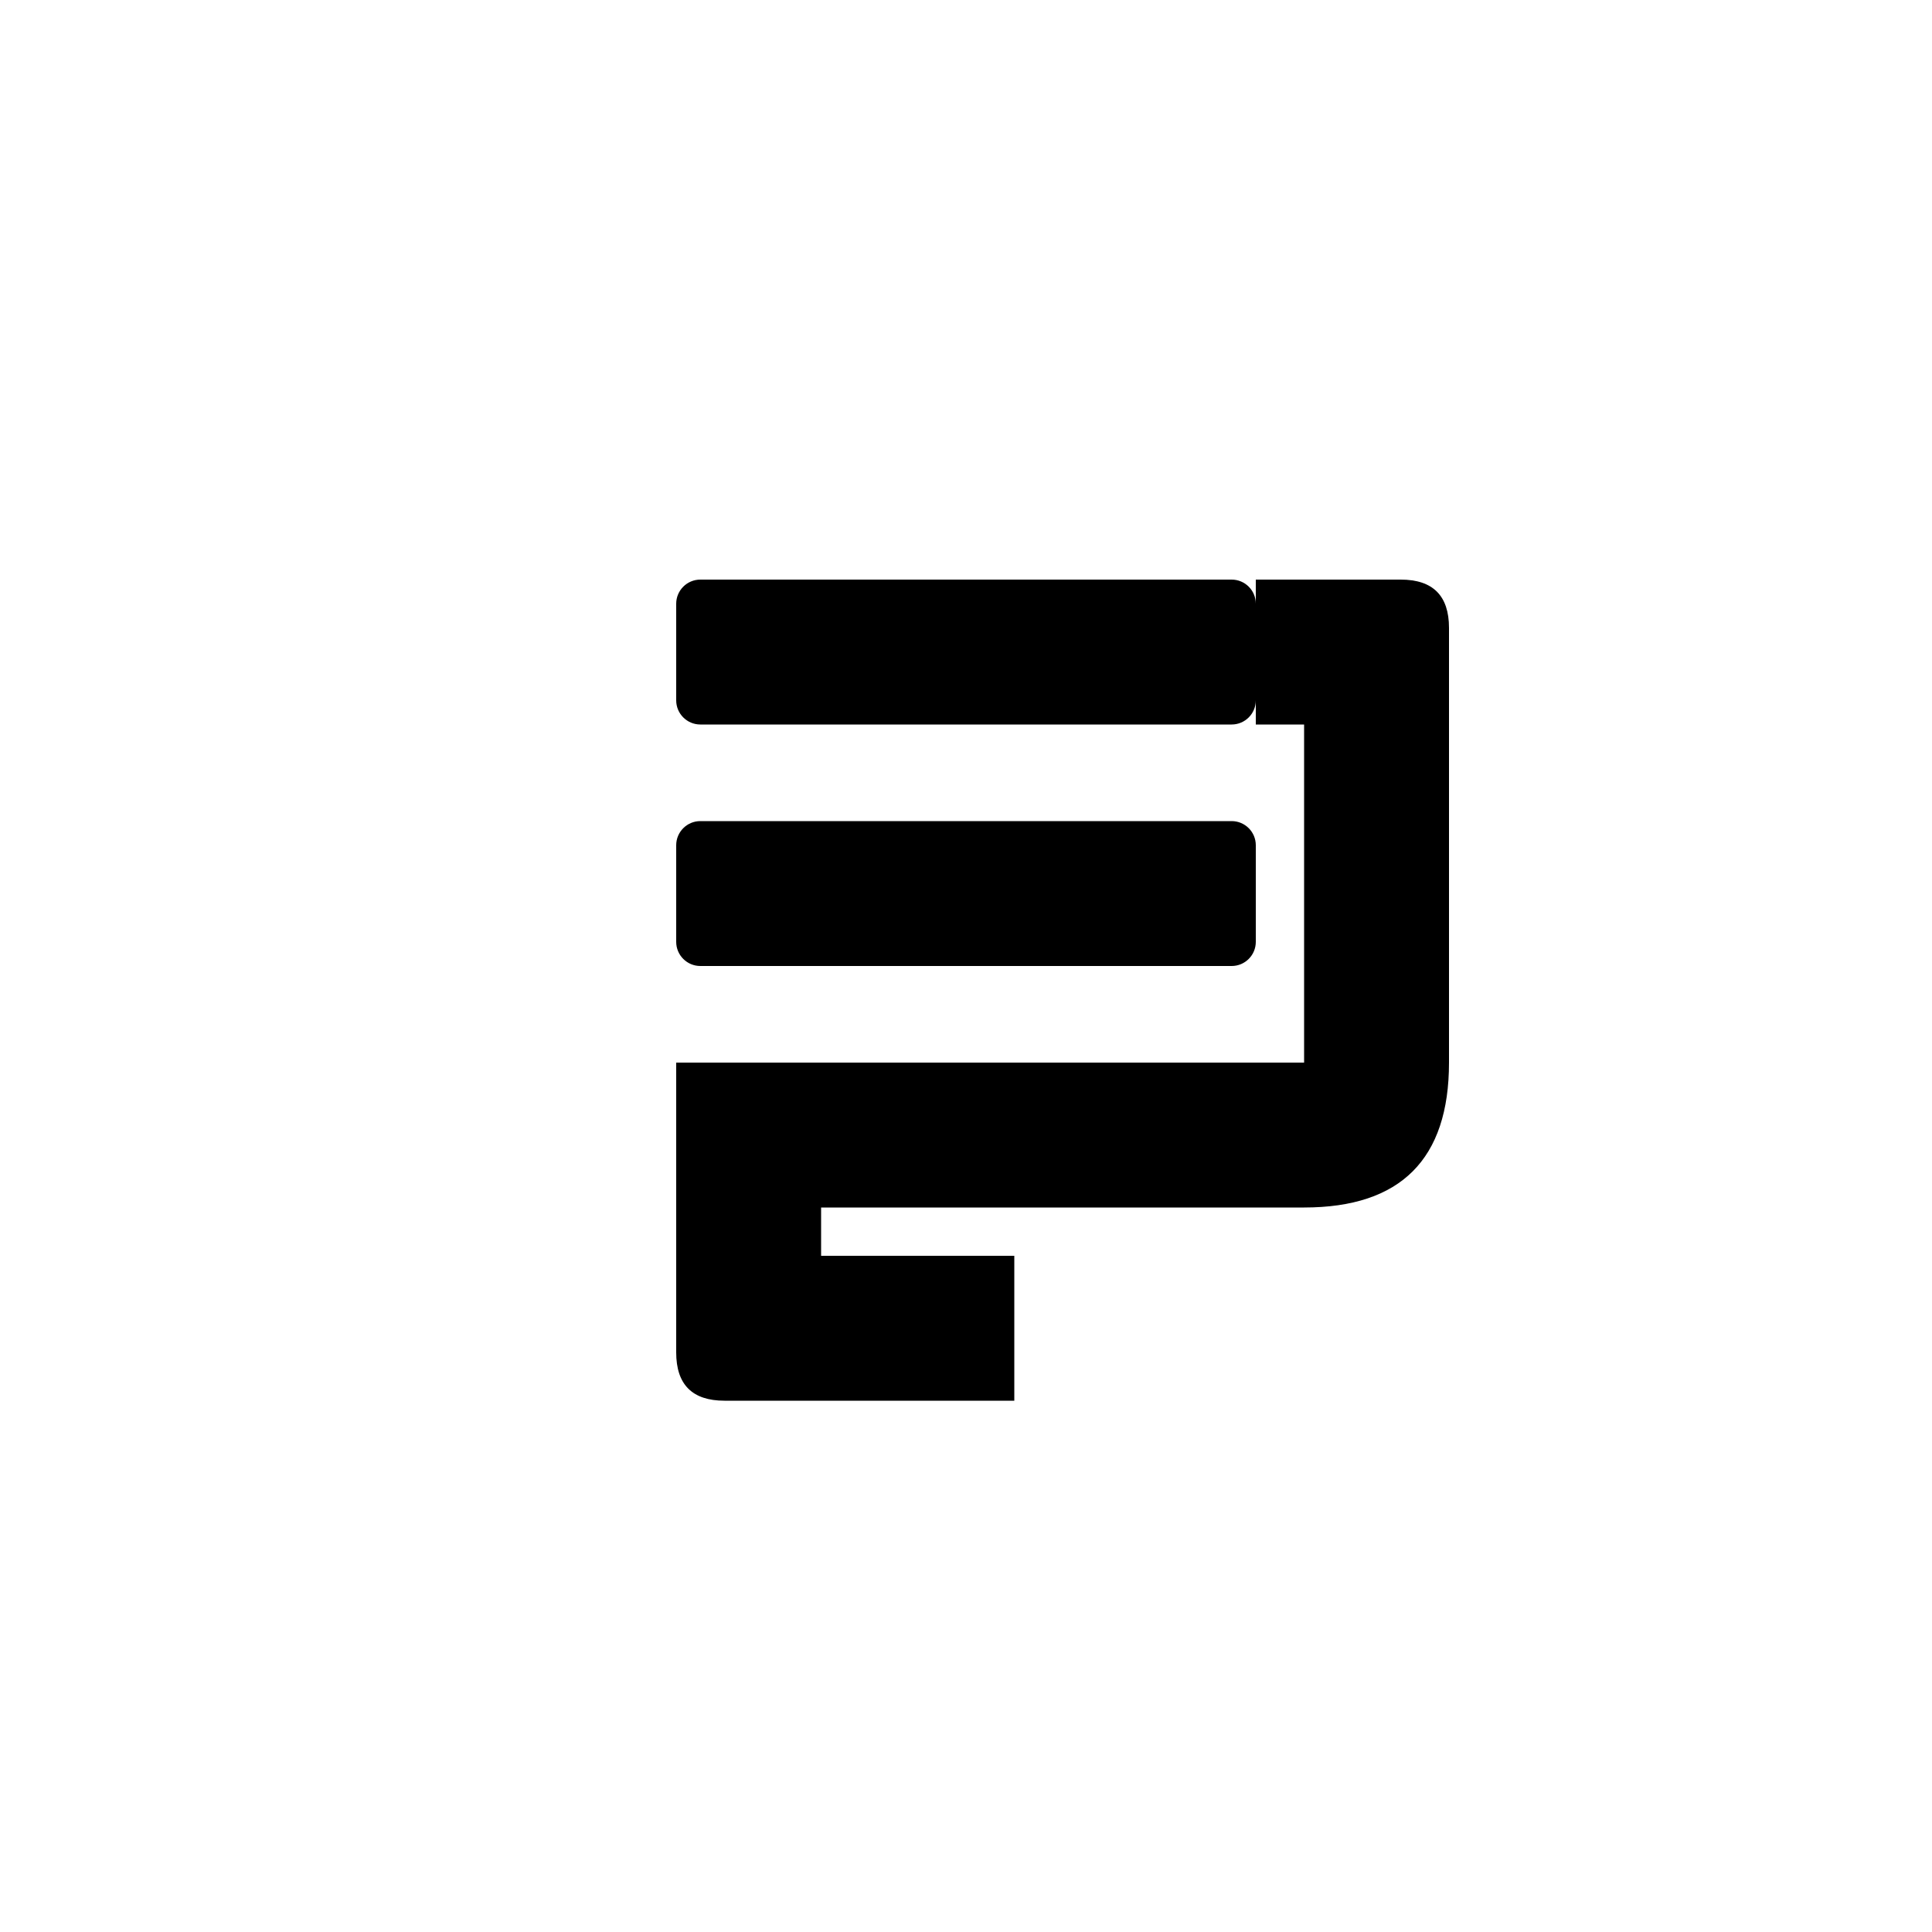
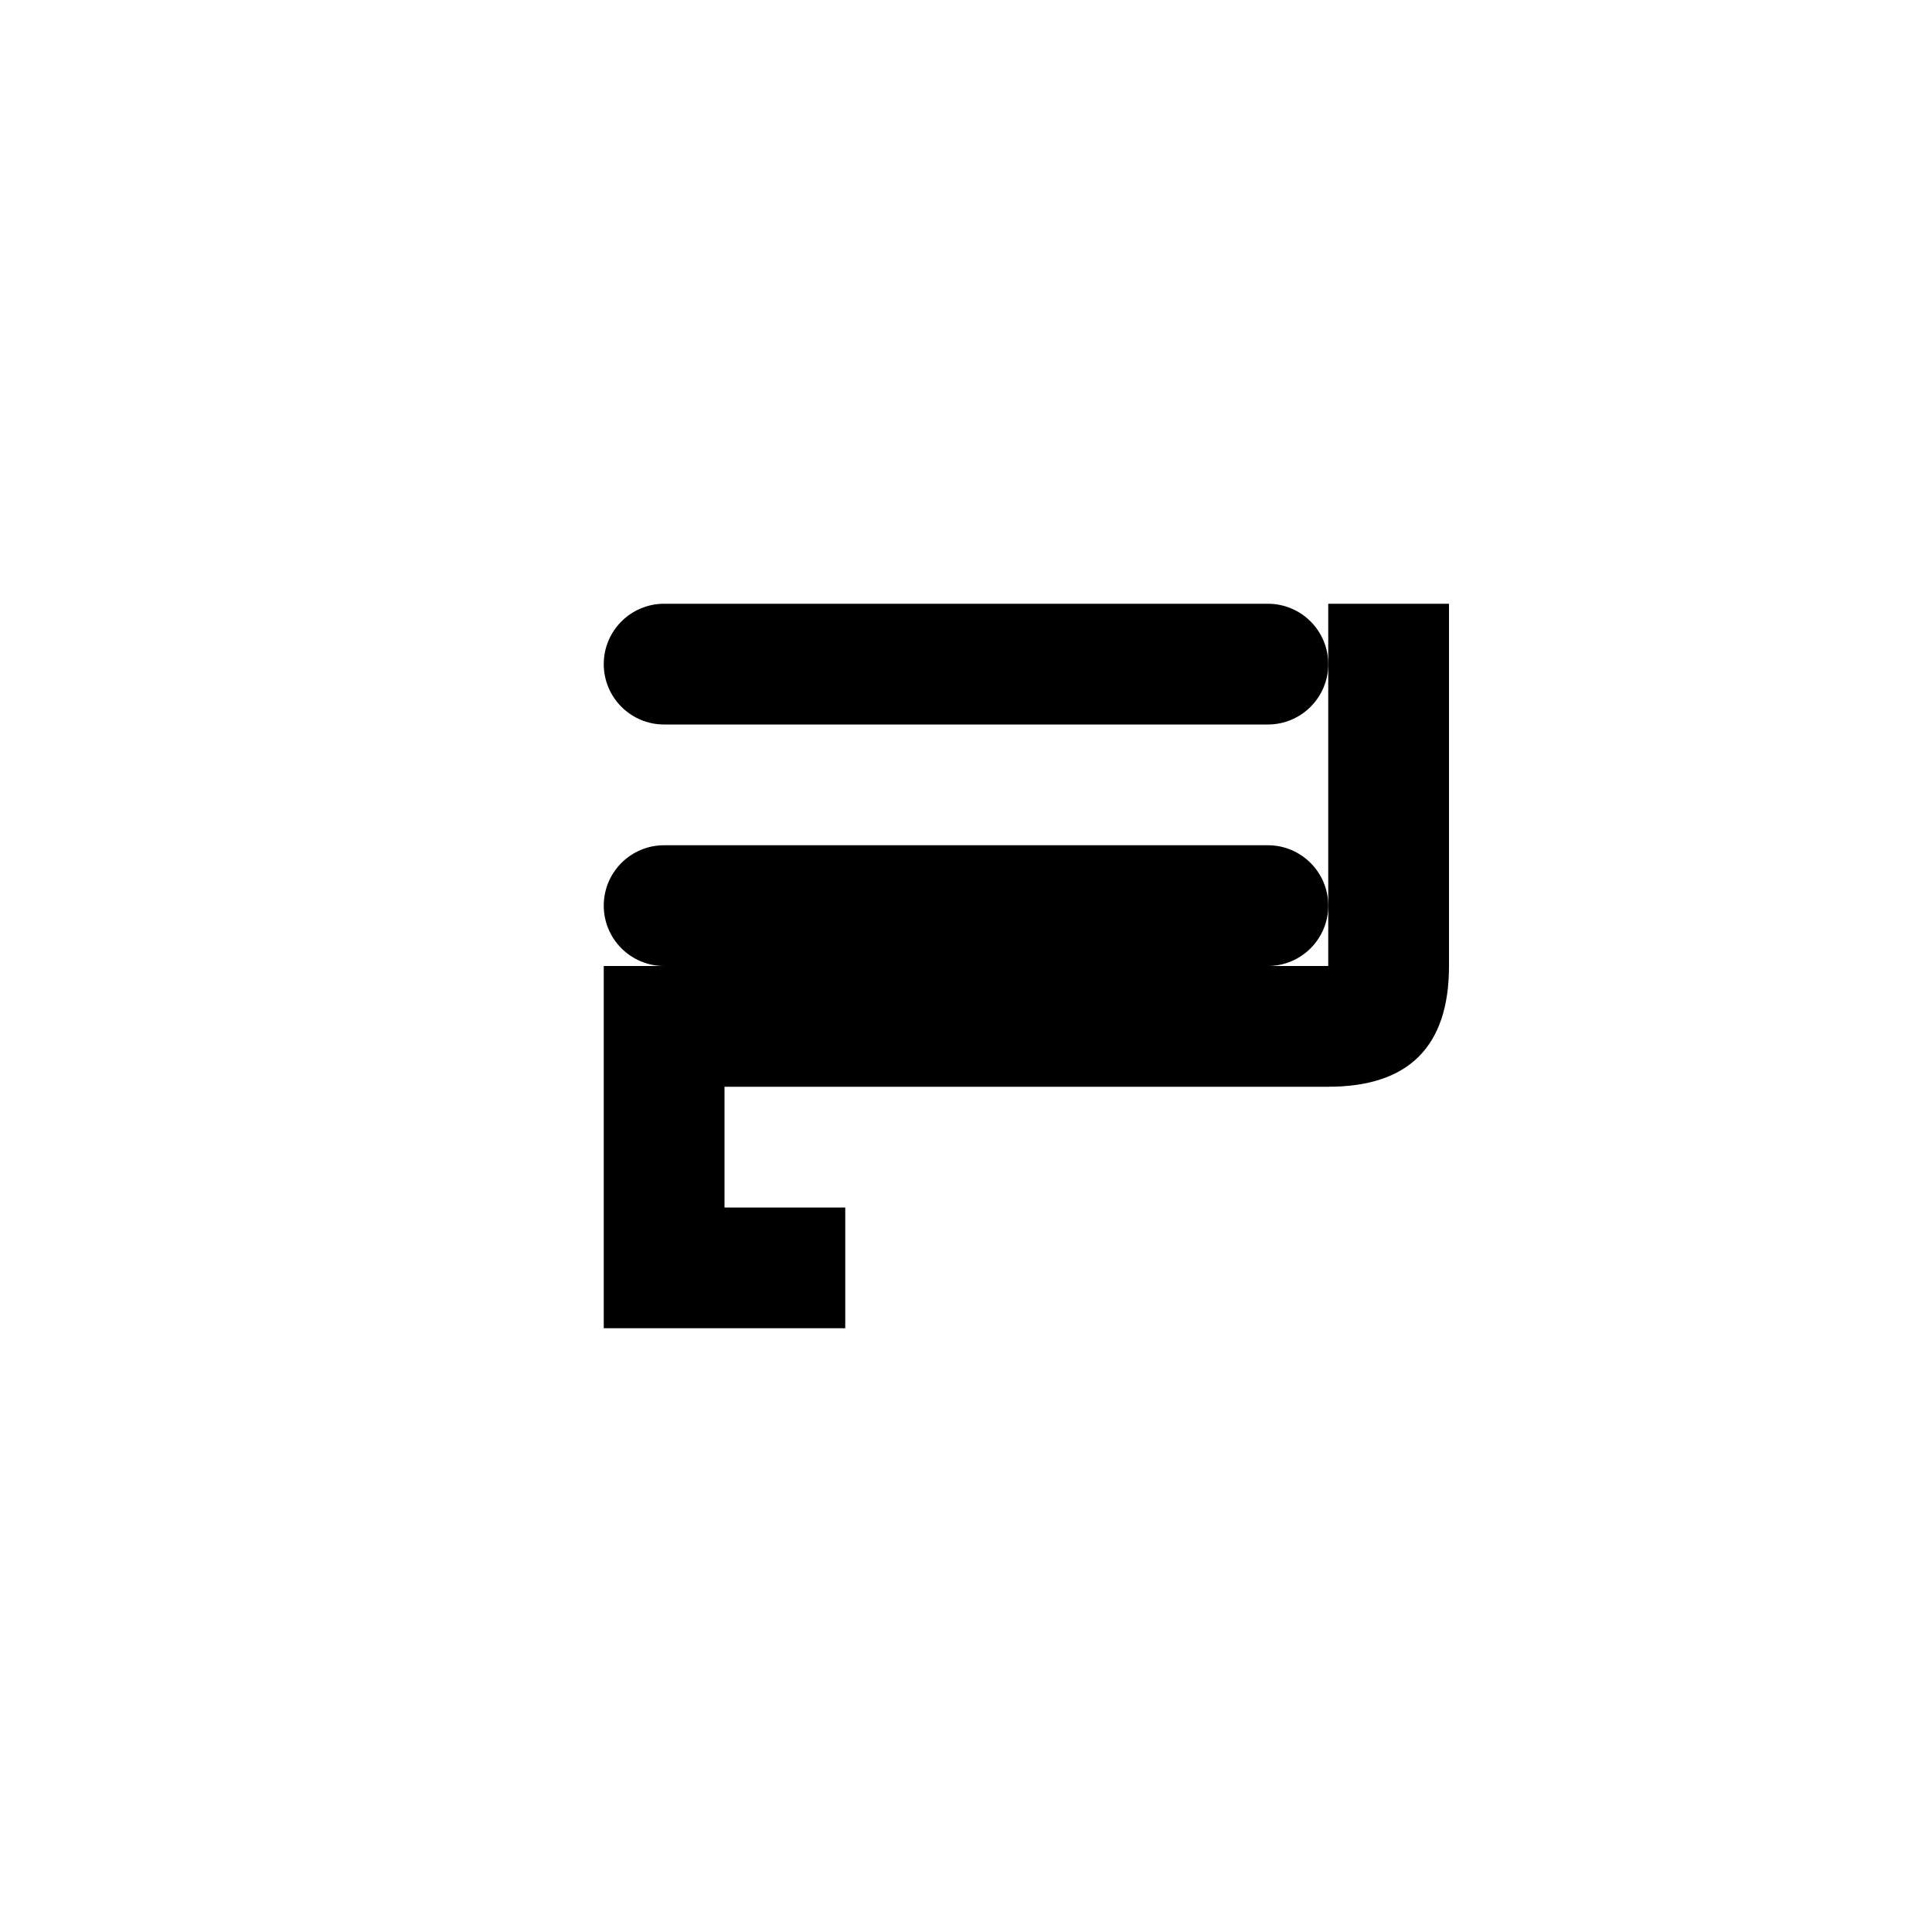
<svg xmlns="http://www.w3.org/2000/svg" width="512" height="512" viewBox="0 0 512 512">
  <rect width="512" height="512" fill="#ffffff" />
  <g transform="translate(256, 256)">
-     <g transform="scale(6.4) translate(-20, -16)">
-       <rect x="8" y="0" width="24" height="6" rx="1" fill="#000000" />
-       <rect x="8" y="10" width="24" height="6" rx="1" fill="#000000" />
-       <path d="M 8 20 L 8 32 Q 8 34 10 34 L 22 34 L 22 28 L 14 28 L 14 20 Z" fill="#000000" />
-       <path d="M 32 0 L 38 0 Q 40 0 40 2 L 40 20 Q 40 26 34 26 L 8 26 L 8 20 L 34 20 Q 34 20 34 20 L 34 6 L 32 6 Z" fill="#000000" />
+     <g transform="scale(8) translate(-16, -12)">
+       <rect x="4" y="0" width="24" height="4" rx="2" fill="#000000" />
+       <rect x="4" y="8" width="24" height="4" rx="2" fill="#000000" />
+       <path d="M 4 16 L 4 24 Q 4 24 4 24 L 12 24 L 12 20 L 8 20 L 8 16 L 28 16 Q 32 16 32 12 L 32 0 L 28 0 L 28 12 L 4 12 L 4 16 Z" fill="#000000" />
    </g>
  </g>
</svg>
